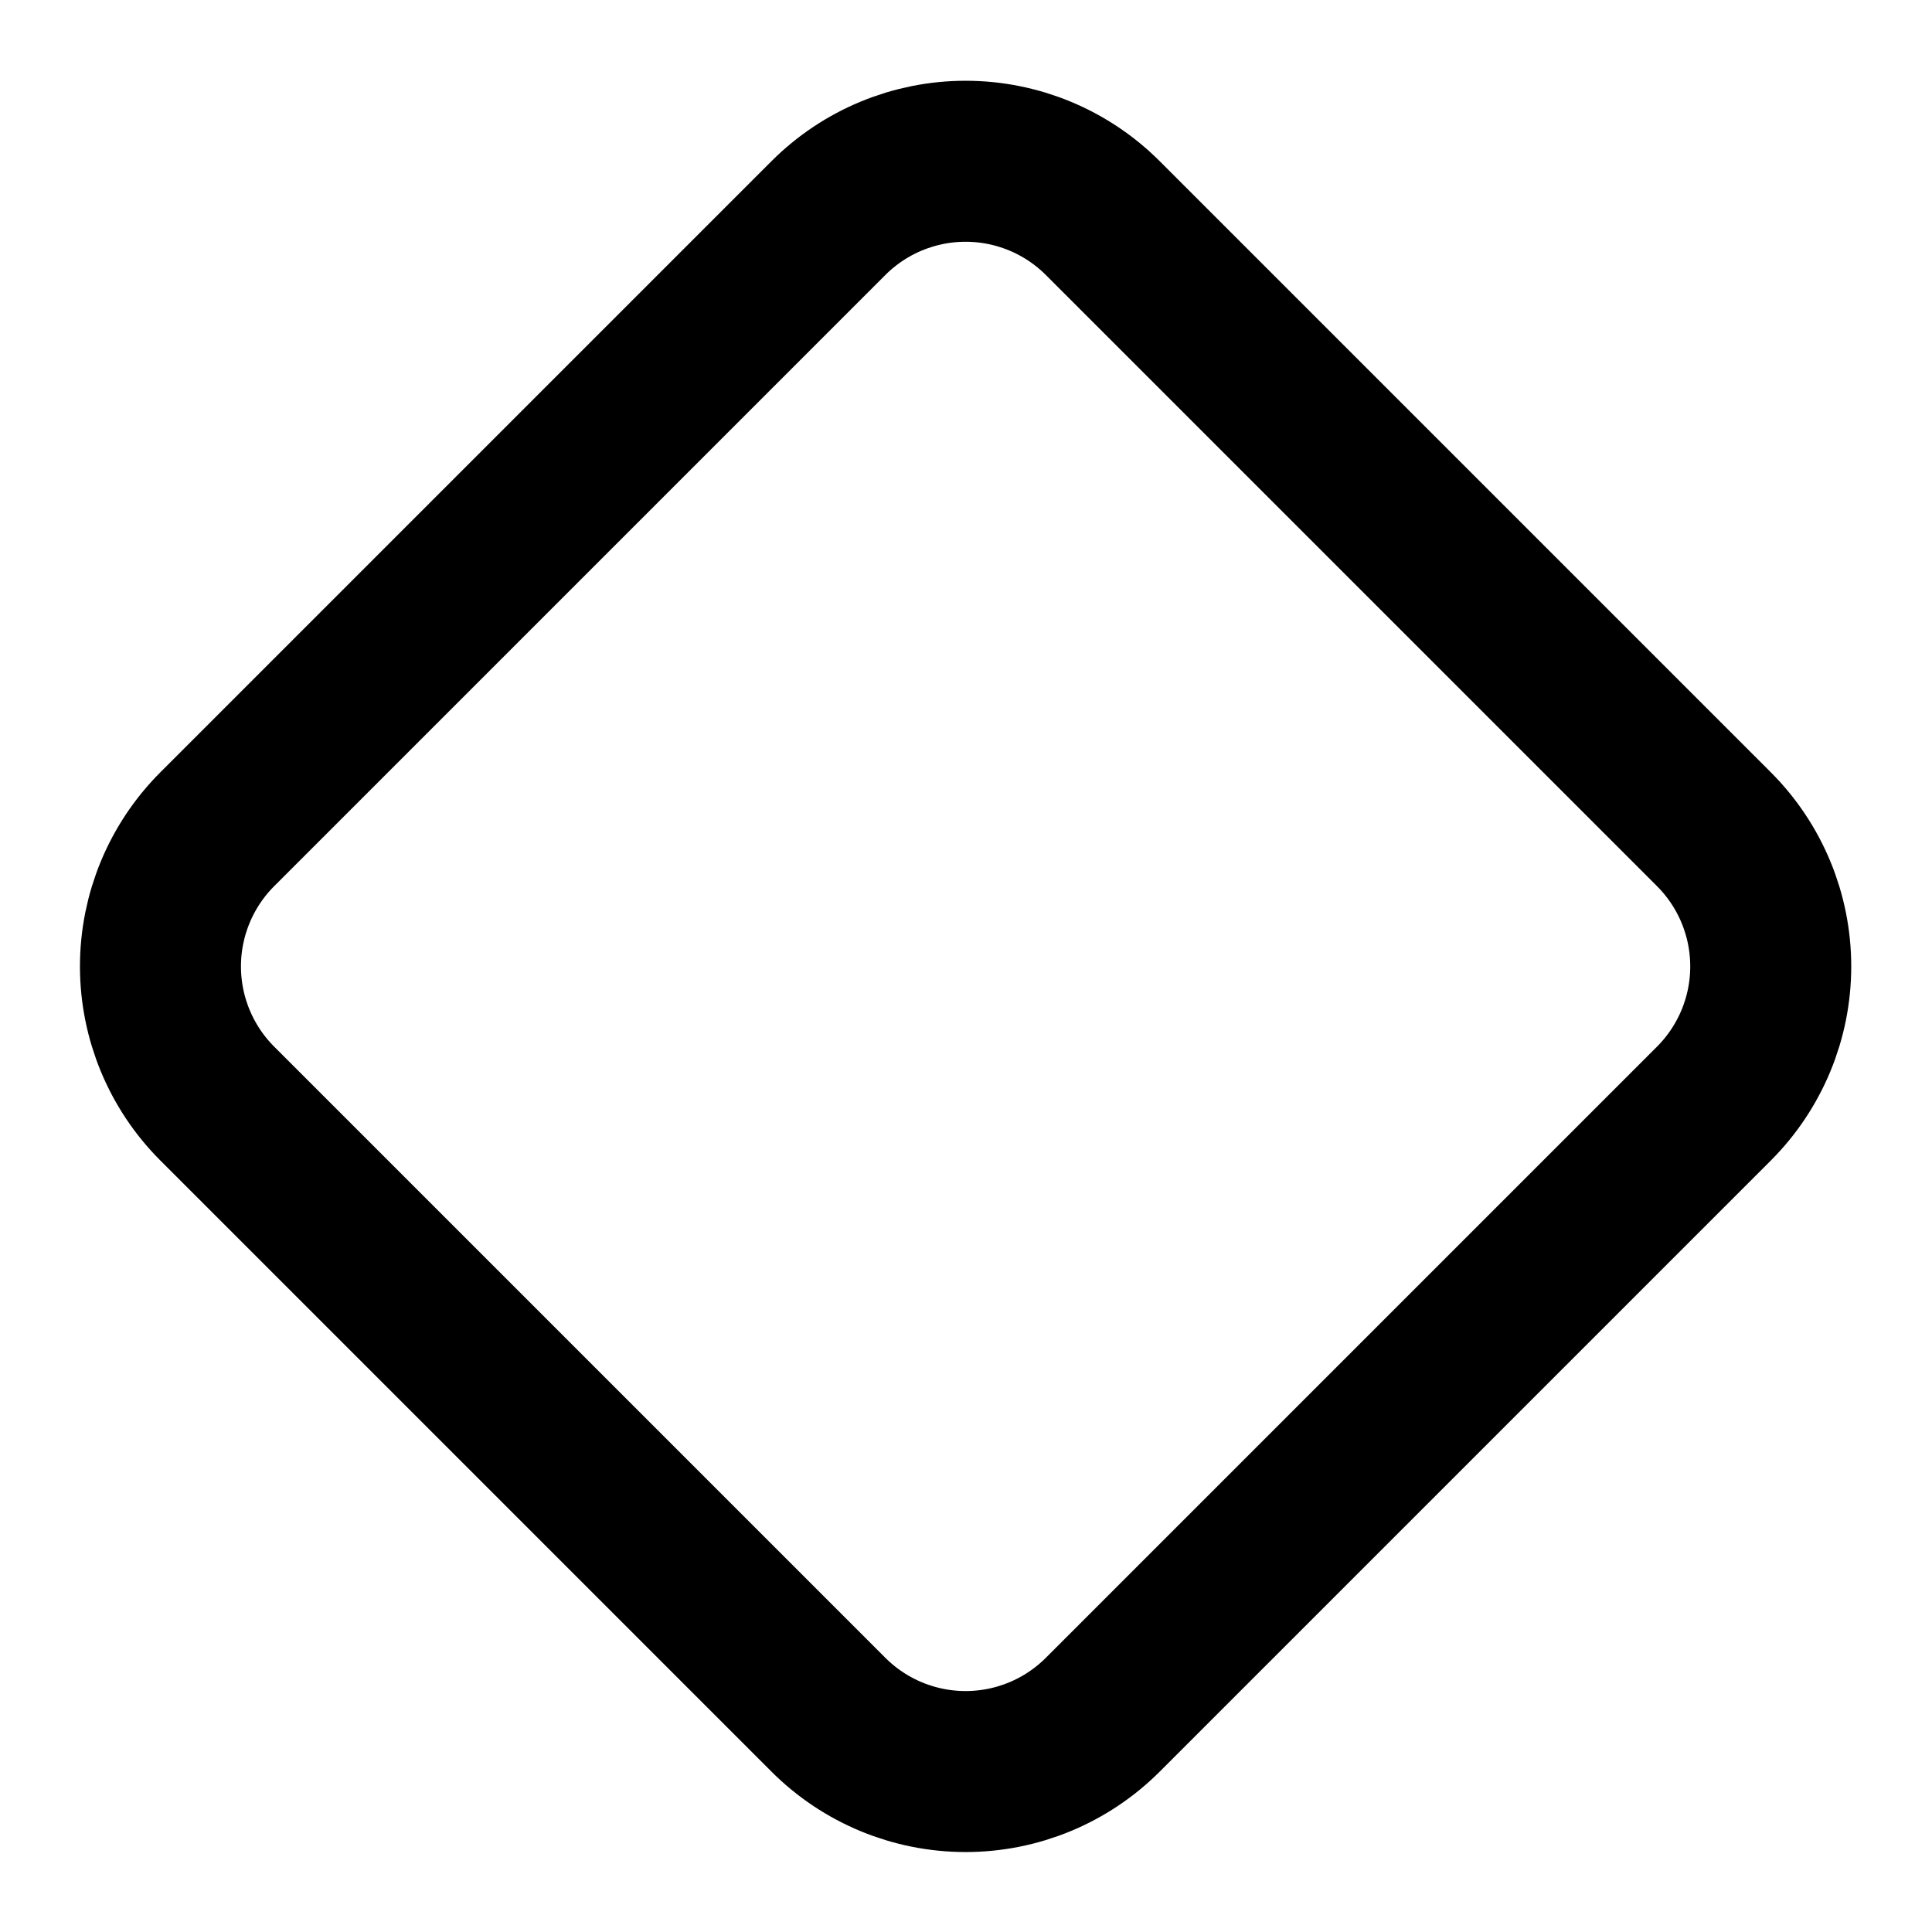
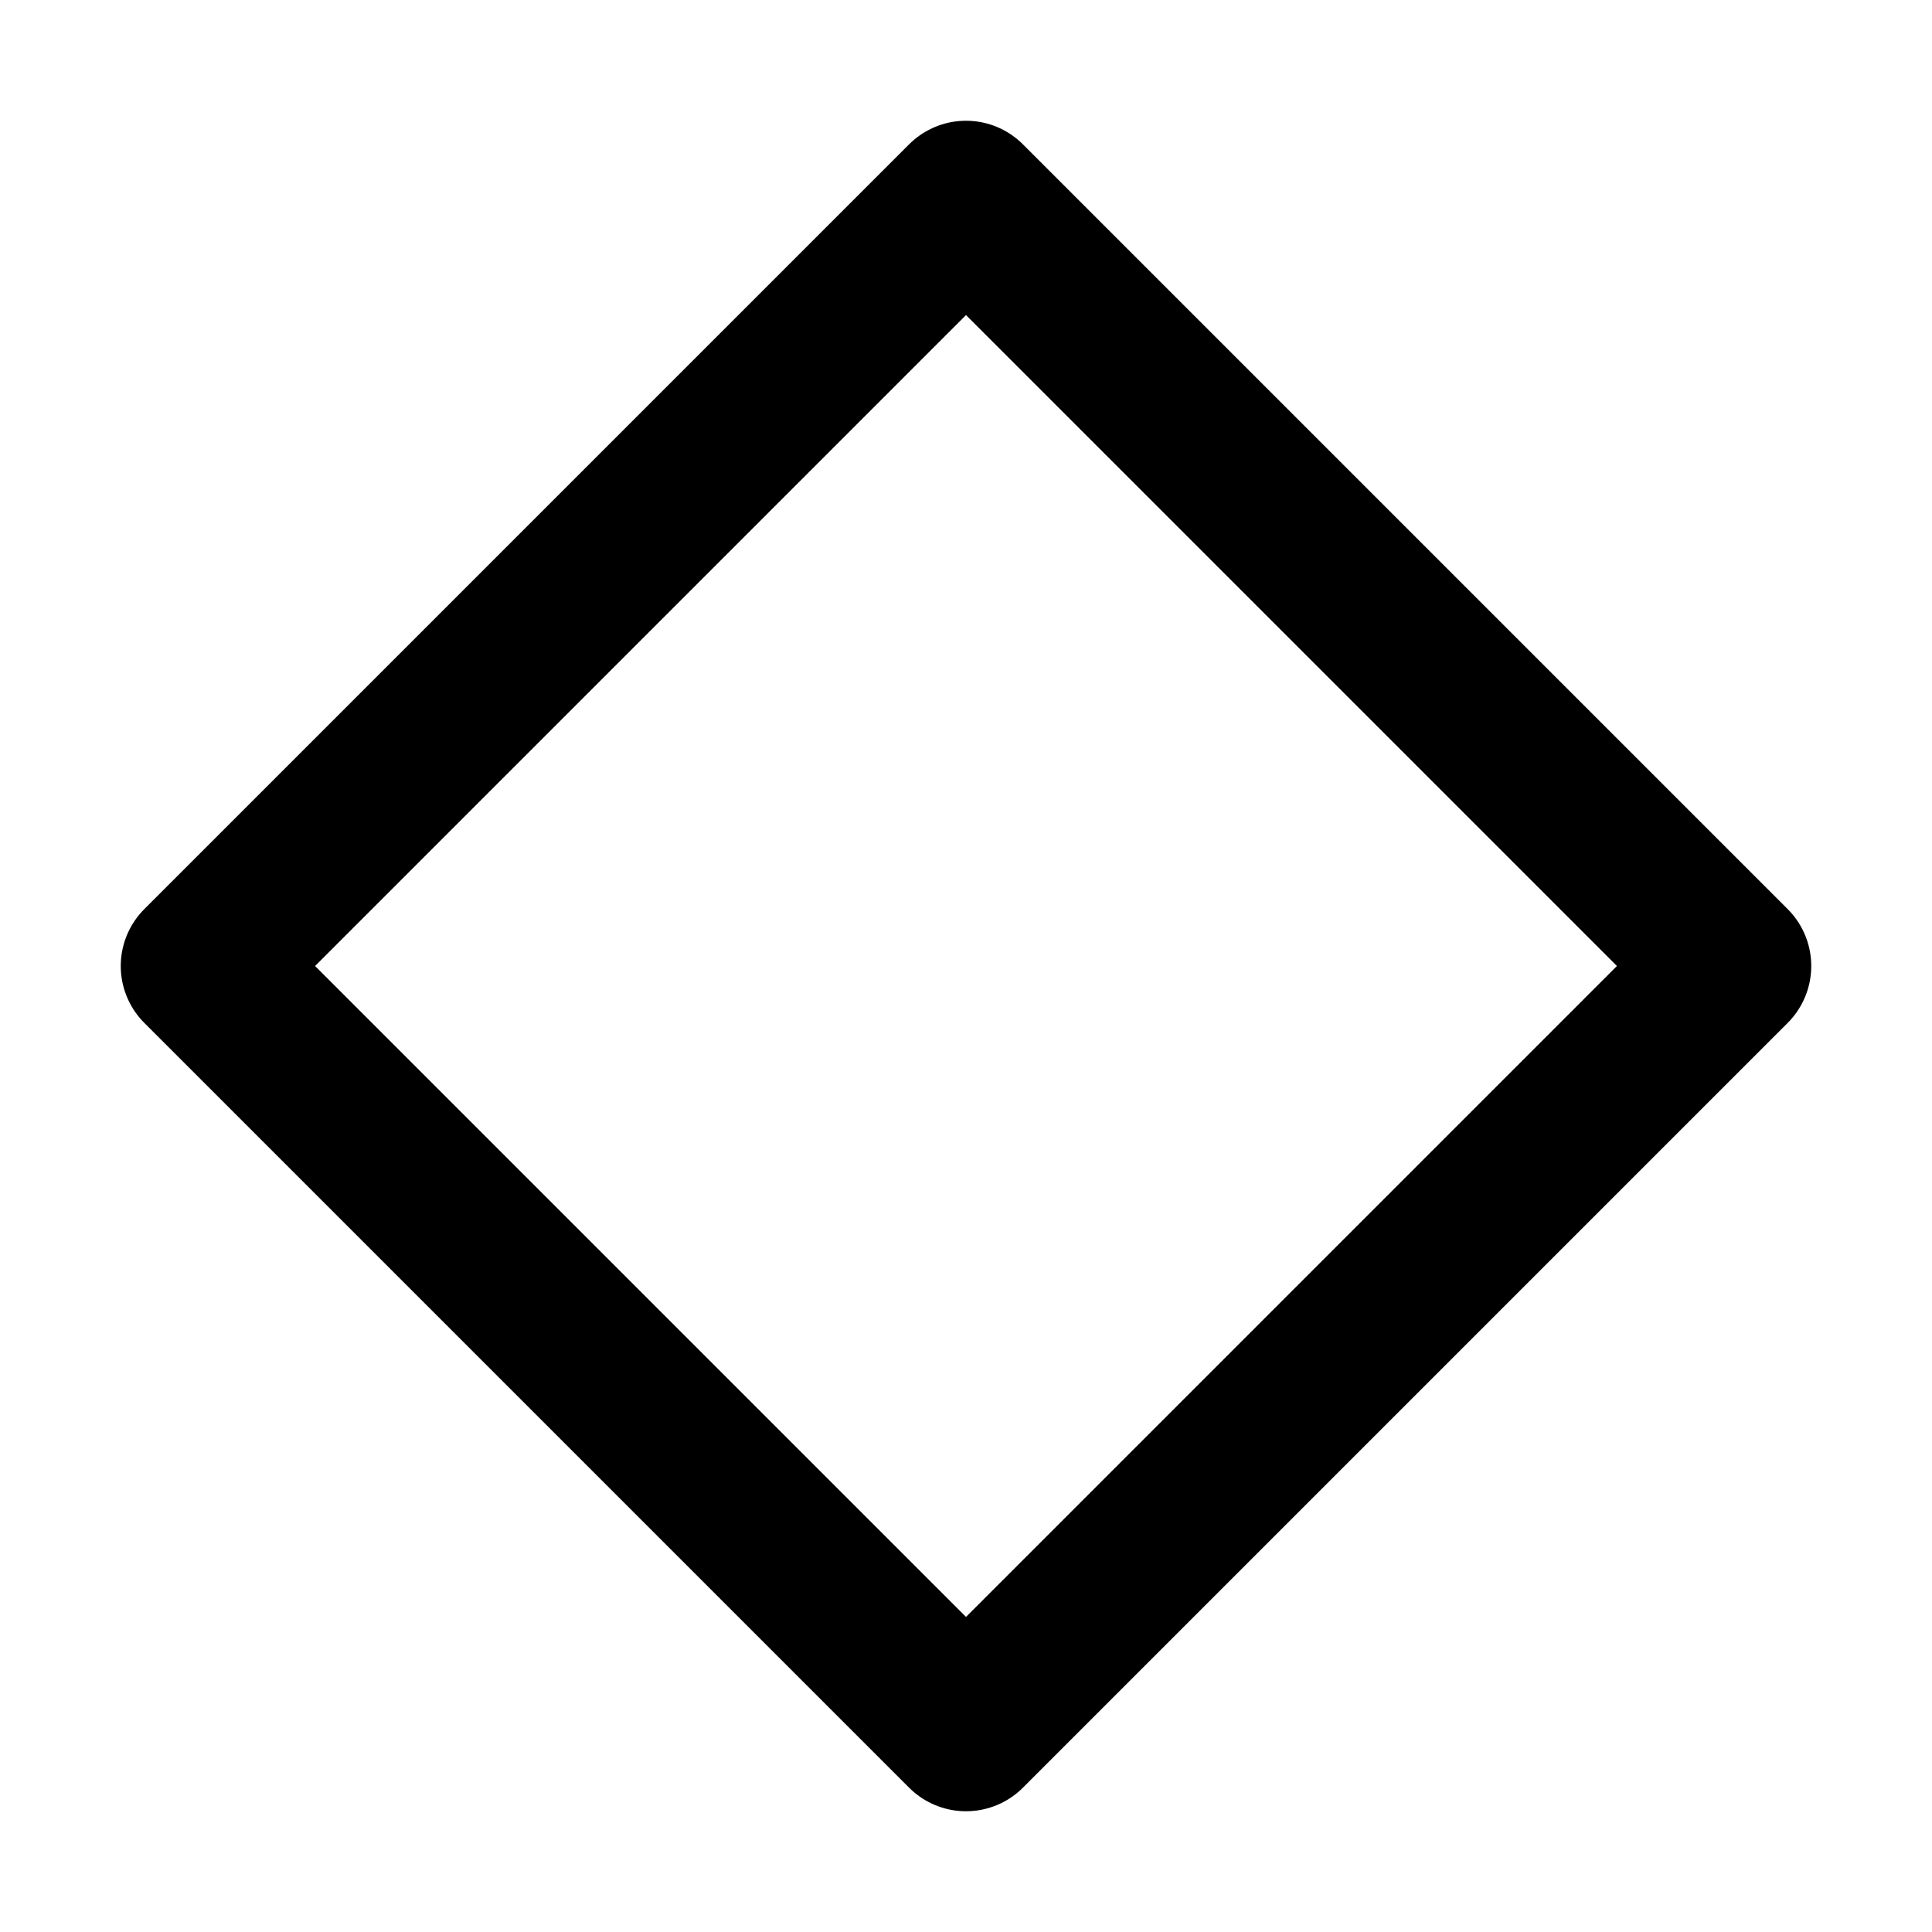
- <svg xmlns="http://www.w3.org/2000/svg" class="lucide lucide-diamond" width="24" height="24" viewBox="0 0 24 24" fill="none" stroke="currentColor" stroke-width="2" stroke-linecap="round" stroke-linejoin="round">
-   <path d="M2.7 10.3a2.41 2.41 0 0 0 0 3.41l7.59 7.59a2.41 2.41 0 0 0 3.41 0l7.59-7.59a2.41 2.41 0 0 0 0-3.41l-7.59-7.59a2.41 2.41 0 0 0-3.41 0Z" />
+ <svg xmlns="http://www.w3.org/2000/svg" width="24" height="24" viewBox="0 0 24 24" fill="none" stroke="currentColor" stroke-width="2" stroke-linecap="round" stroke-linejoin="round">
+   <path d="M12 2.5 L21.5 12 L12 21.5 L2.5 12 Z" />
</svg>
